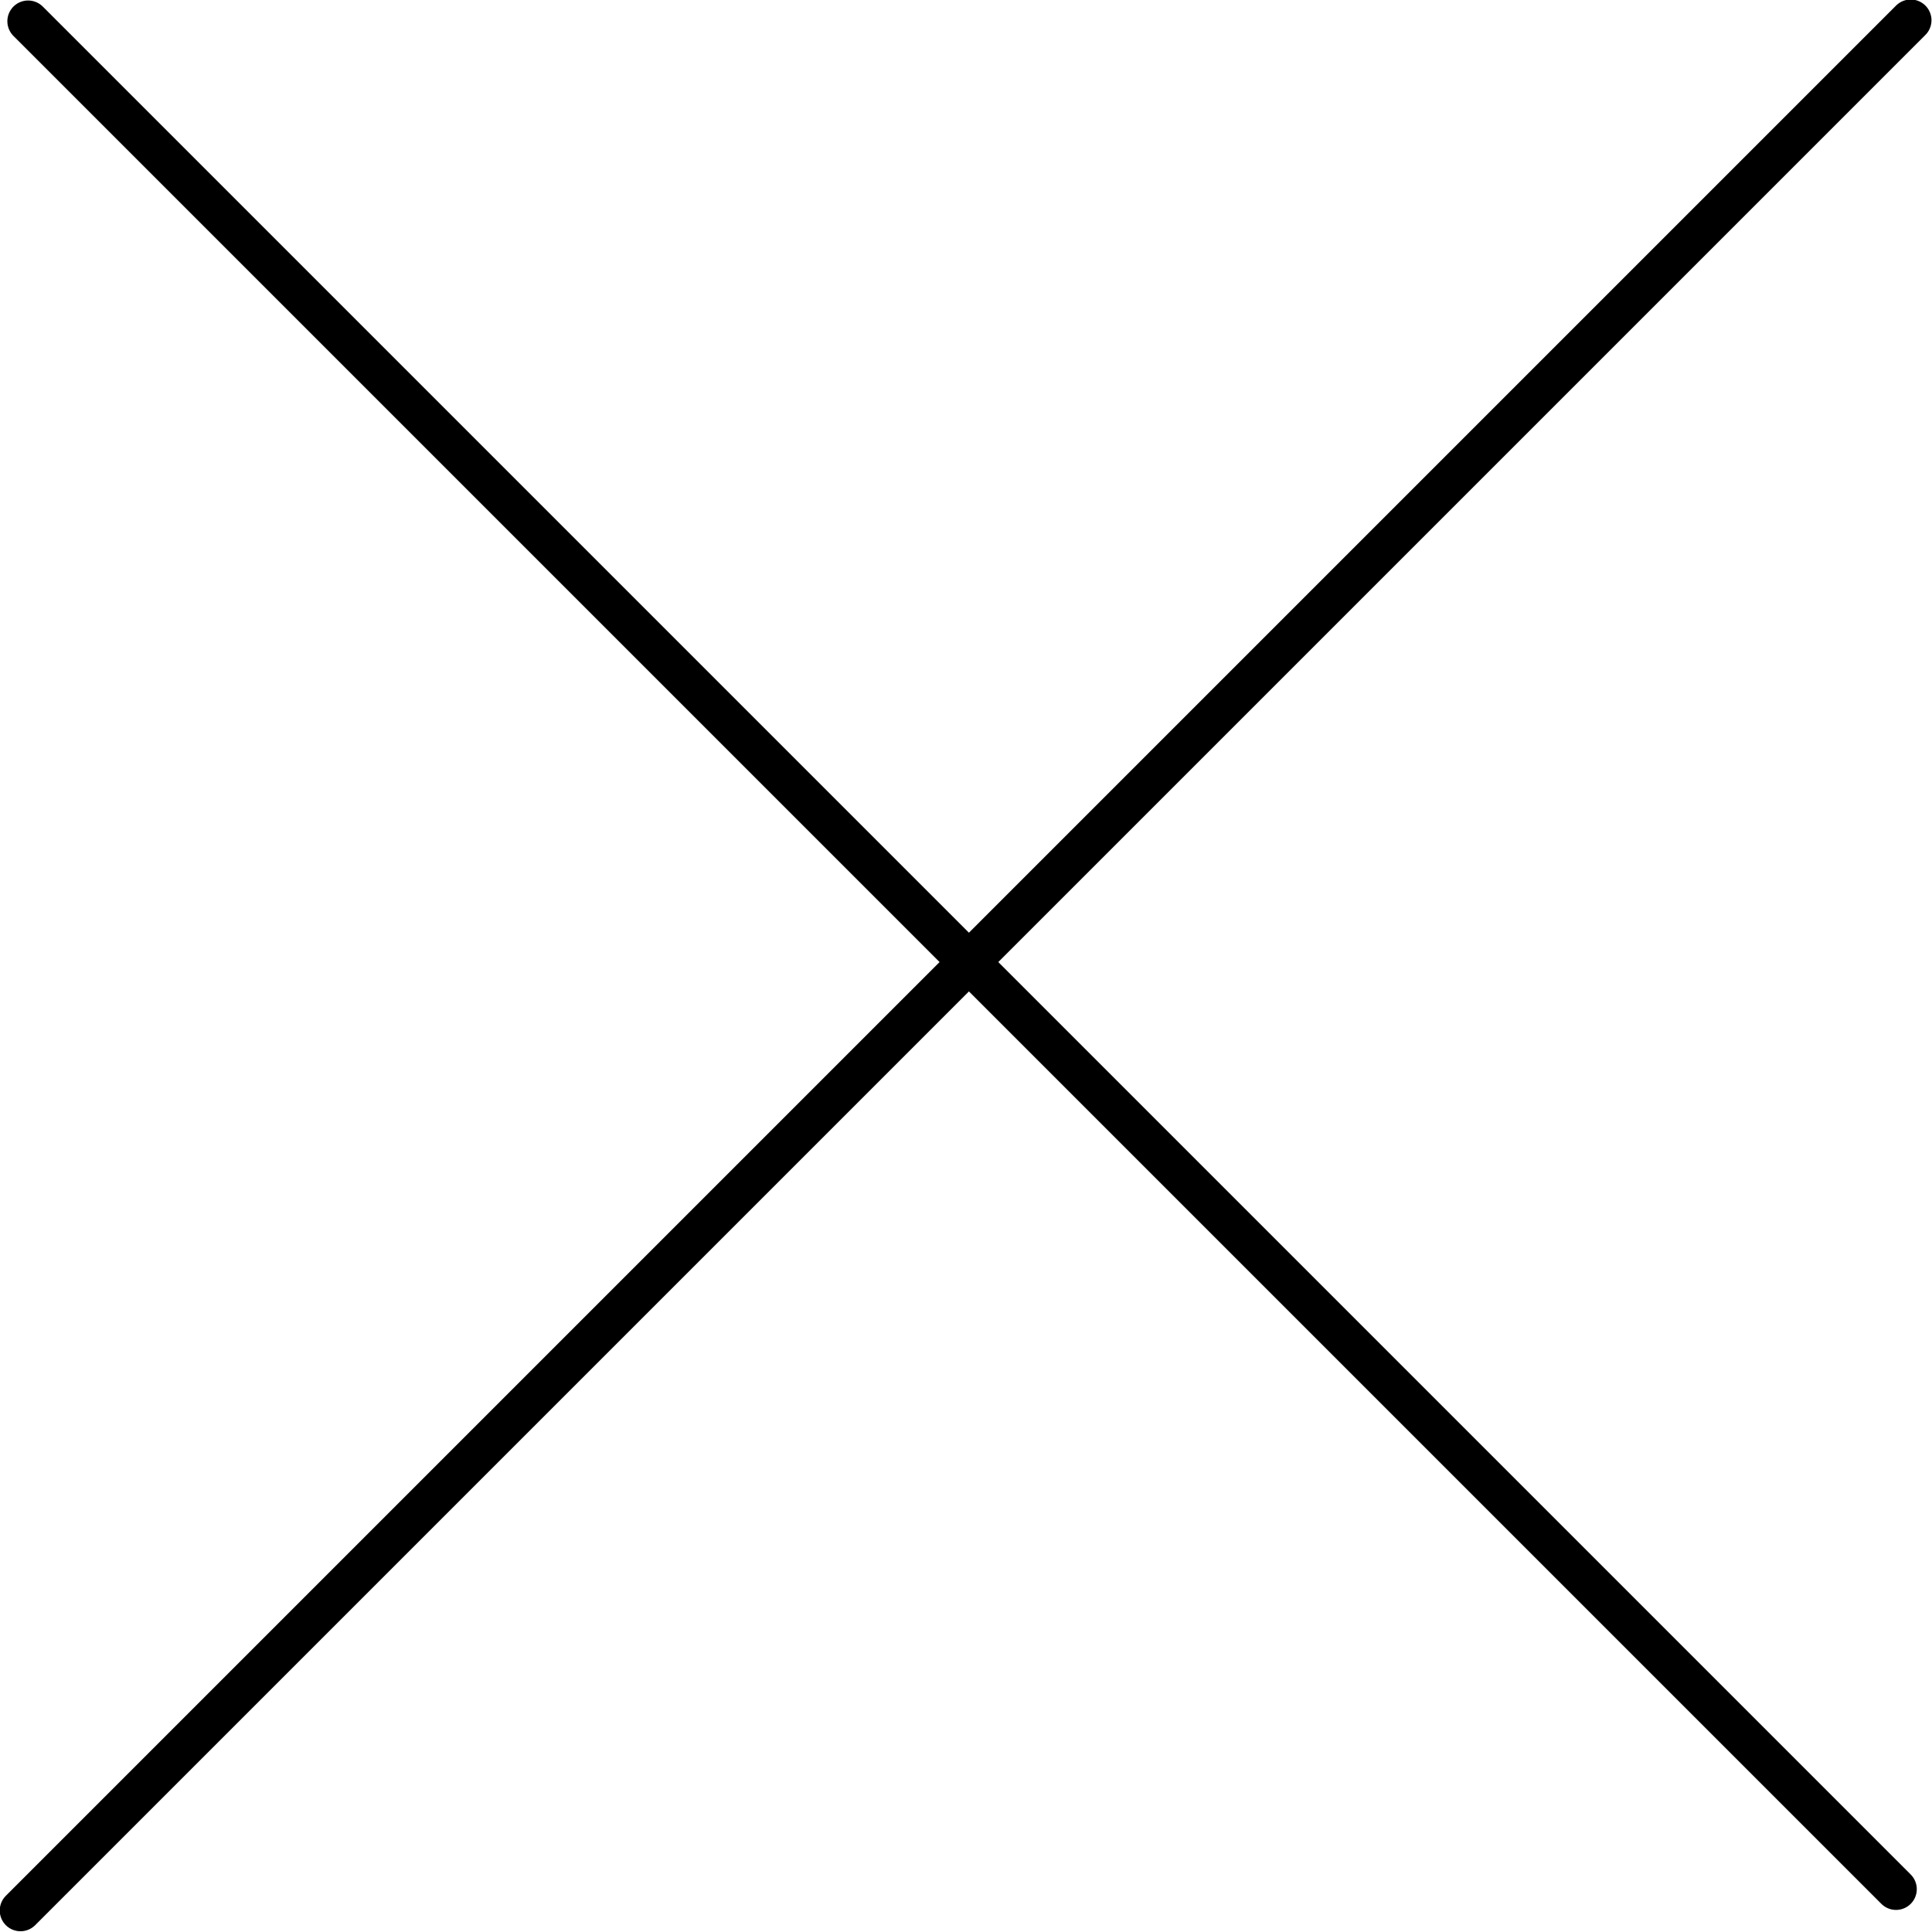
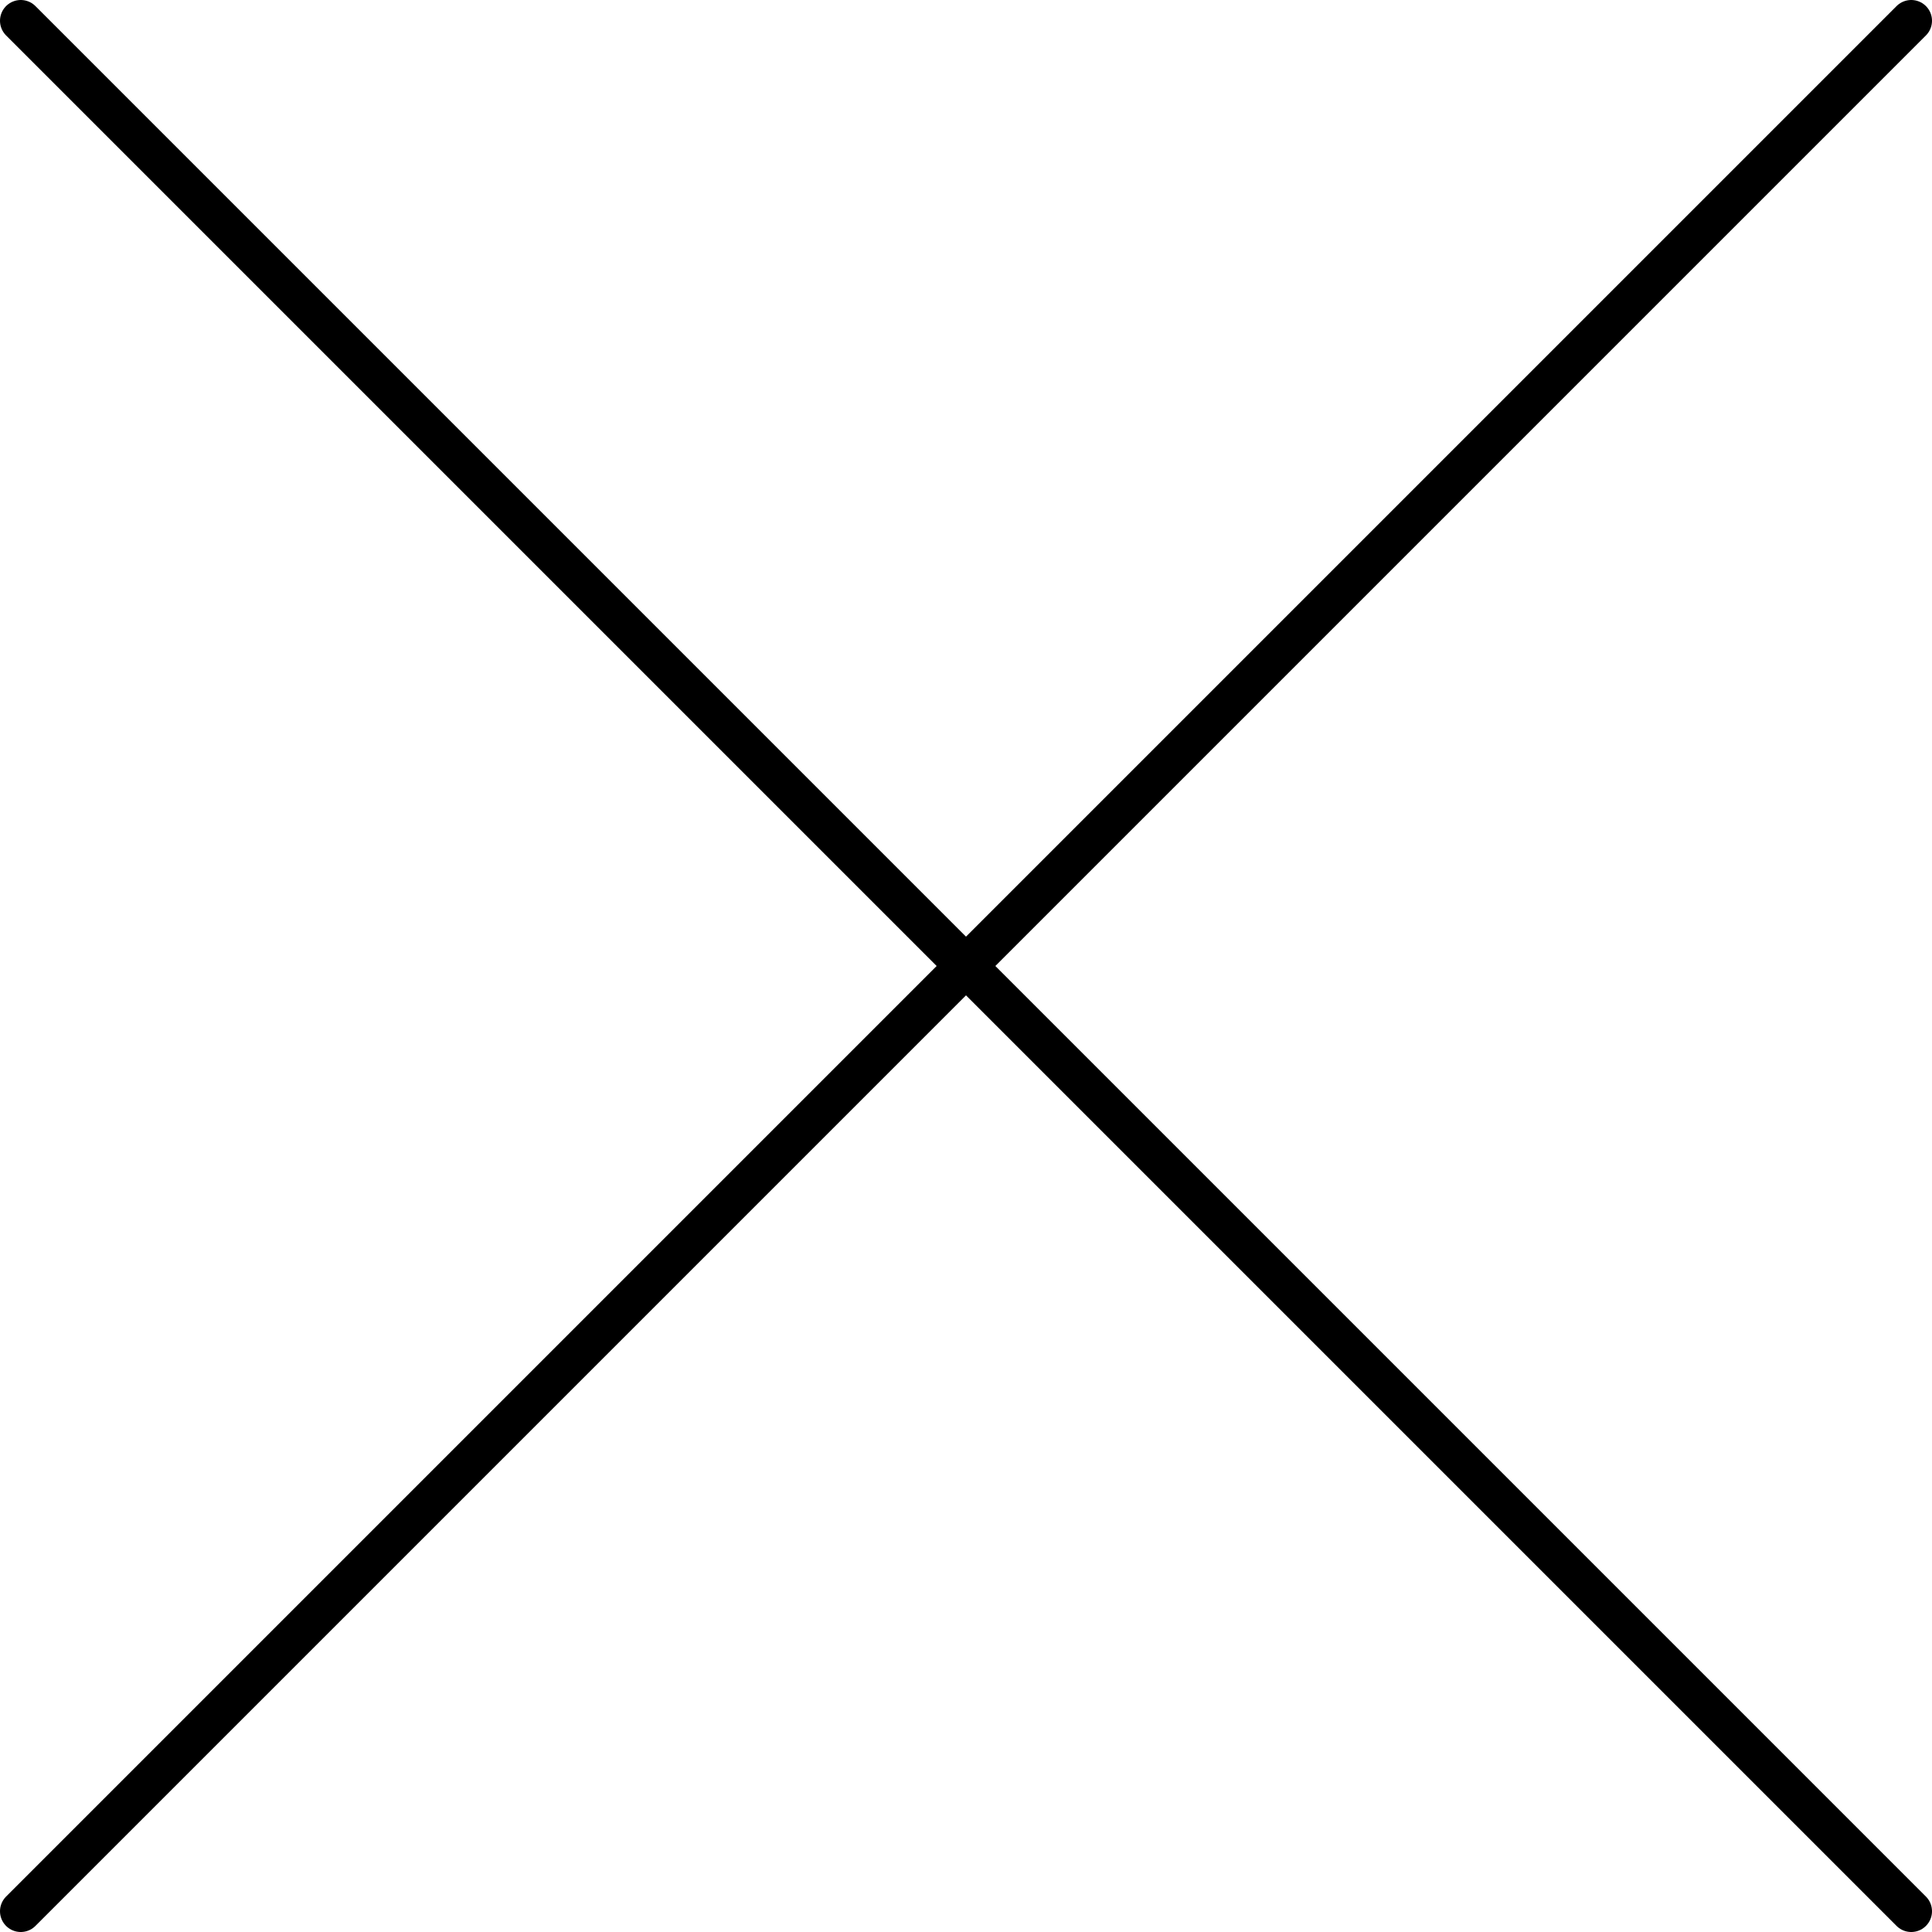
- <svg xmlns="http://www.w3.org/2000/svg" width="0.162in" height="0.162in" viewBox="0 0 11.636 11.636" xml:space="preserve" color-interpolation-filters="sRGB" class="st2">
-   <style type="text/css">
- 	
- 		.st1 {stroke:#000000;stroke-linecap:round;stroke-linejoin:round;stroke-width:0.25}
- 		.st2 {fill:none;fill-rule:evenodd;font-size:12px;overflow:visible;stroke-linecap:square;stroke-miterlimit:3}
- 	
- 	</style>
-   <g>
-     <g id="1" transform="translate(0.125,-0.125)">
-       <g id="2" transform="translate(8.27502,-7.97777) rotate(45)">
-         <path d="M0 11.64 L15.91 11.64" class="st1" />
-       </g>
-       <g id="3" transform="translate(19.6136,8.47777) rotate(135)">
-         <path d="M0 11.64 L16.1 11.64" class="st1" />
-       </g>
-     </g>
+ <svg xmlns="http://www.w3.org/2000/svg" viewBox="0 0 11.636 11.636" data-cadle-symbol="1">
+   <g fill="none" stroke="#000" stroke-width=".25" stroke-linecap="round" stroke-linejoin="round">
+     <path d="M.125.125 11.511 11.511M11.511.125.125 11.511" />
  </g>
</svg>
